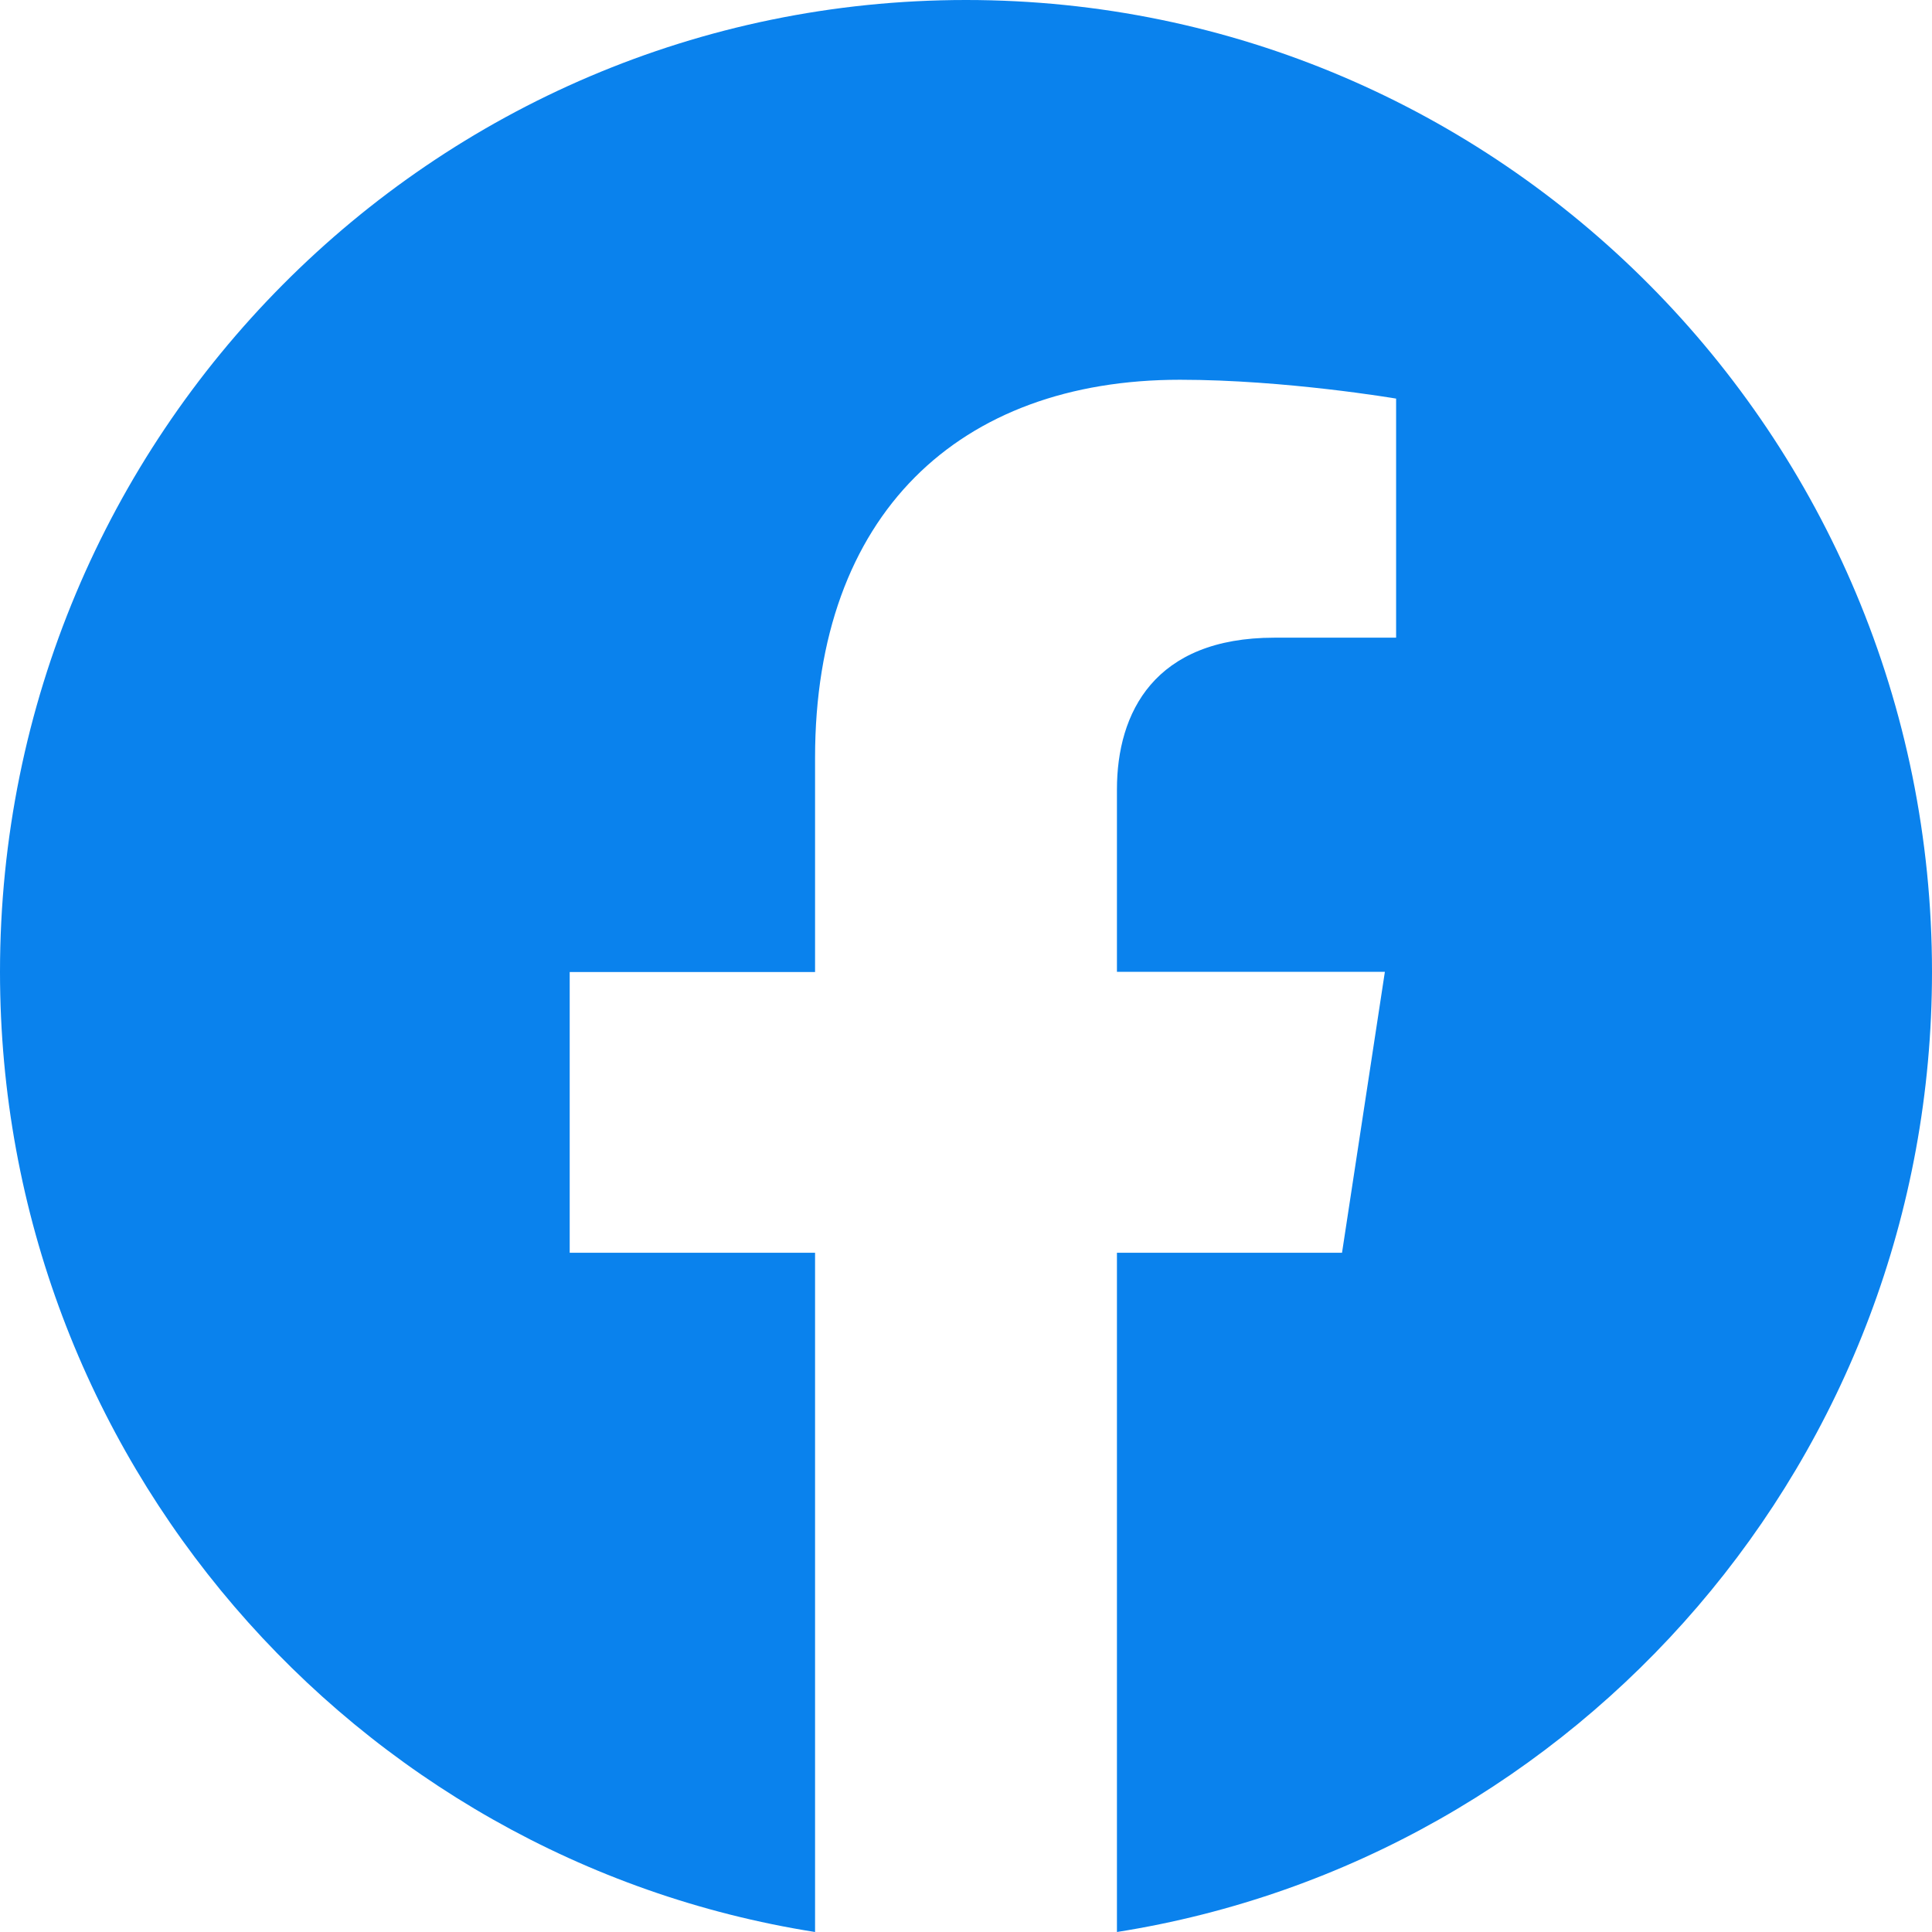
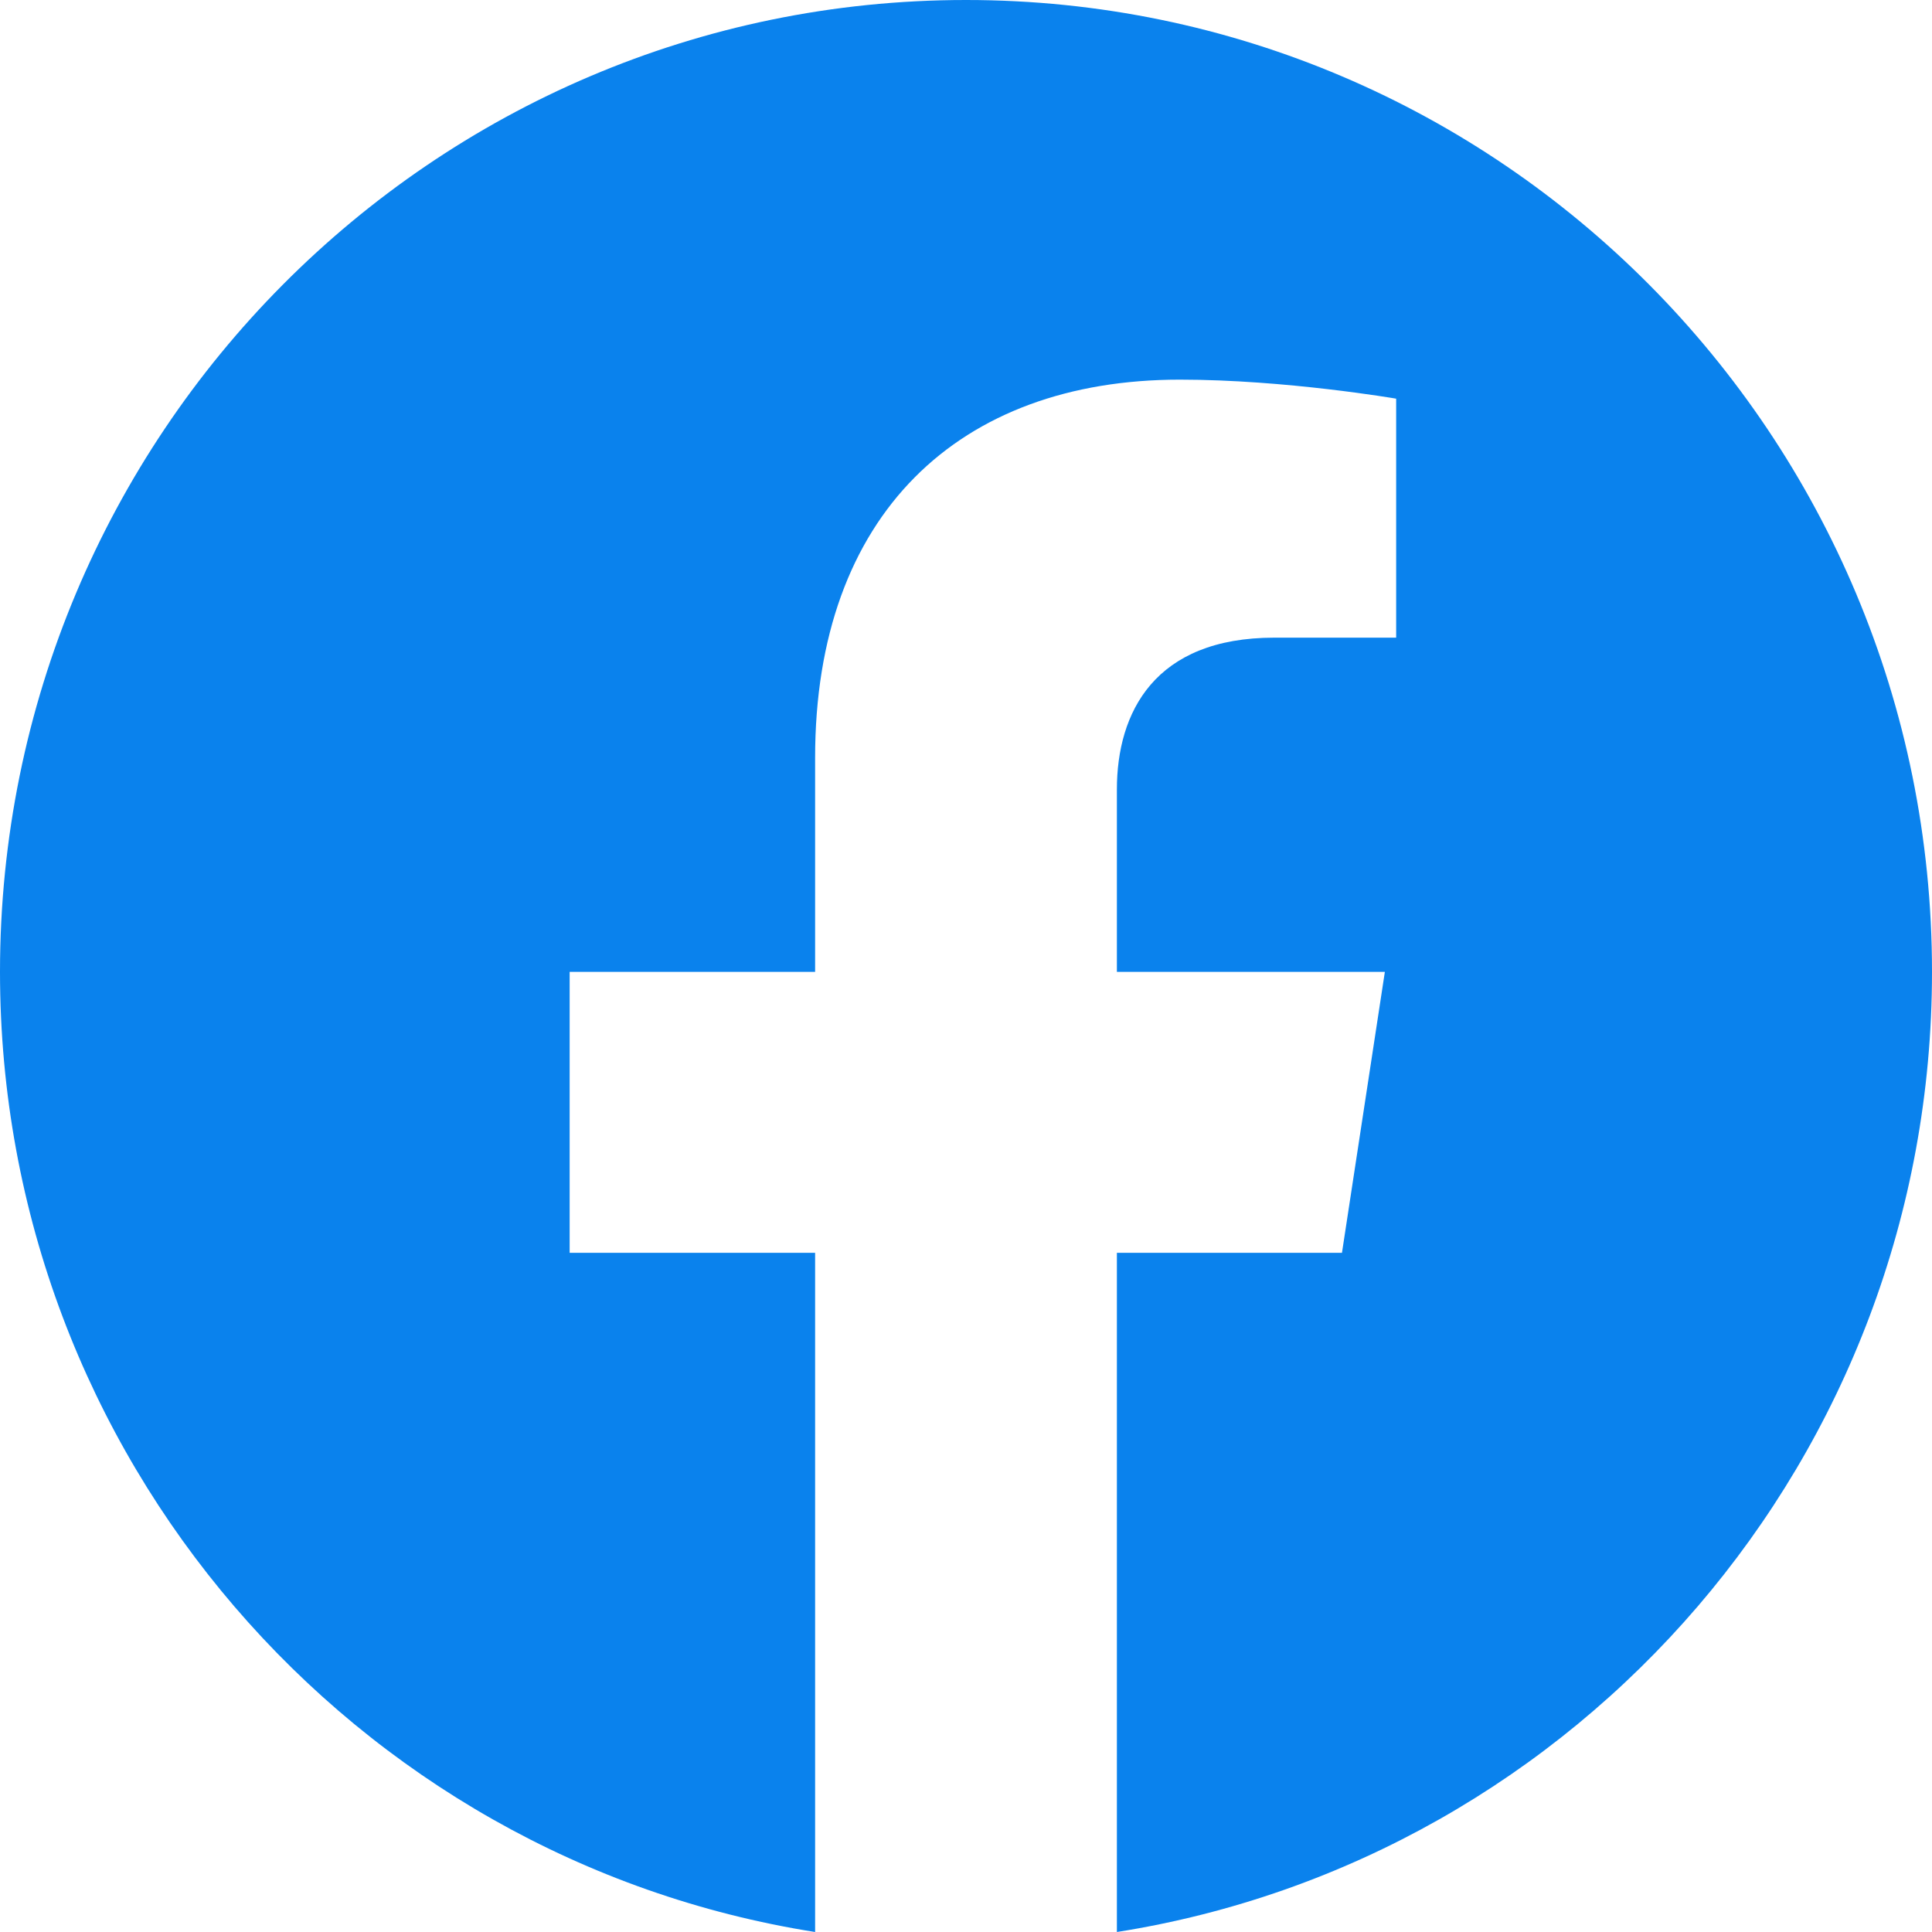
- <svg xmlns="http://www.w3.org/2000/svg" width="16" height="16" fill="none">
-   <path d="M16 8.049C16 3.602 12.42 0 8 0S0 3.602 0 8.049C0 12.066 2.925 15.396 6.75 16v-5.625H4.718V8.05H6.75V6.275c0-2.017 1.194-3.13 3.022-3.13.875 0 1.79.156 1.79.156v1.98h-1.008c-.994 0-1.304.62-1.304 1.257v1.51h2.219l-.355 2.327H9.25V16c3.825-.604 6.75-3.934 6.75-7.951z" fill="#0A82ED" />
+ <svg xmlns="http://www.w3.org/2000/svg" width="20" height="20" viewBox="0 0 20 20" fill="none">
+   <path d="M20 10.061C20 4.503 15.524 0 10 0C4.476 0 0 4.503 0 10.061C0 15.082 3.657 19.245 8.438 20V12.969H5.897V10.061H8.438V7.844C8.438 5.323 9.929 3.93 12.214 3.93C13.309 3.93 14.453 4.127 14.453 4.127V6.601H13.192C11.95 6.601 11.562 7.377 11.562 8.172V10.061H14.336L13.892 12.969H11.562V20C16.343 19.245 20 15.082 20 10.061Z" fill="#0A82ED" />
</svg>
